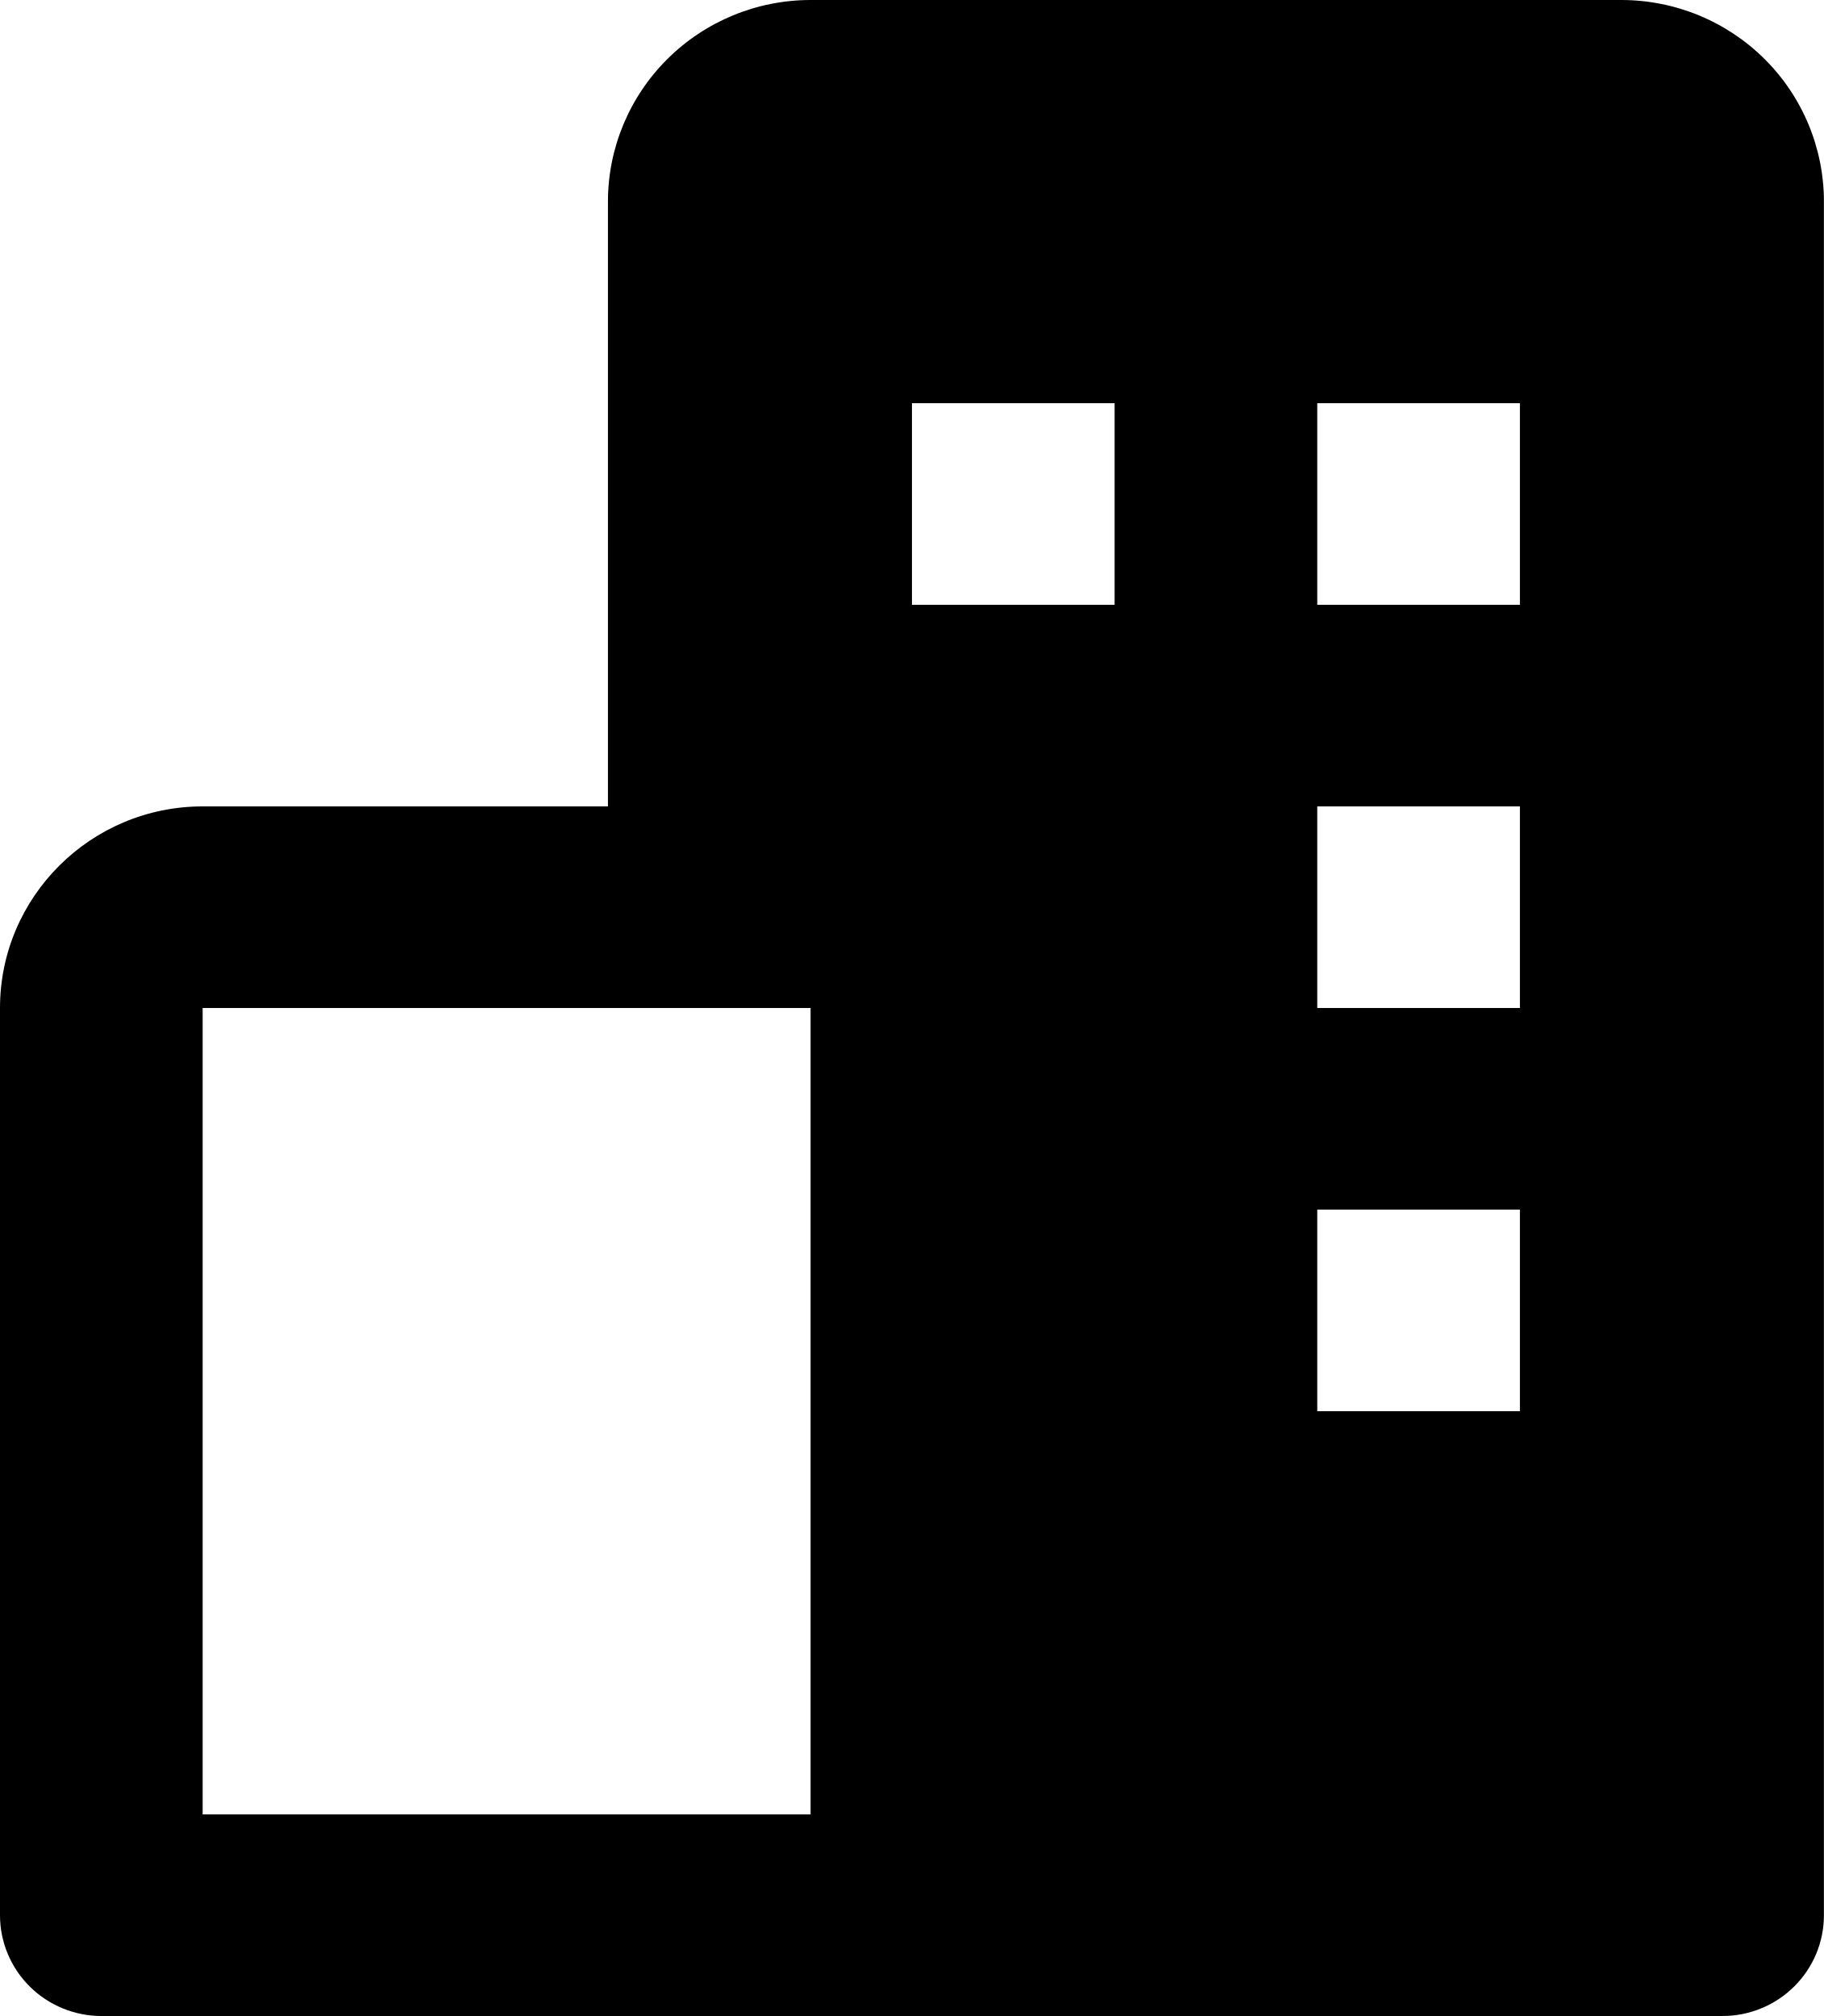
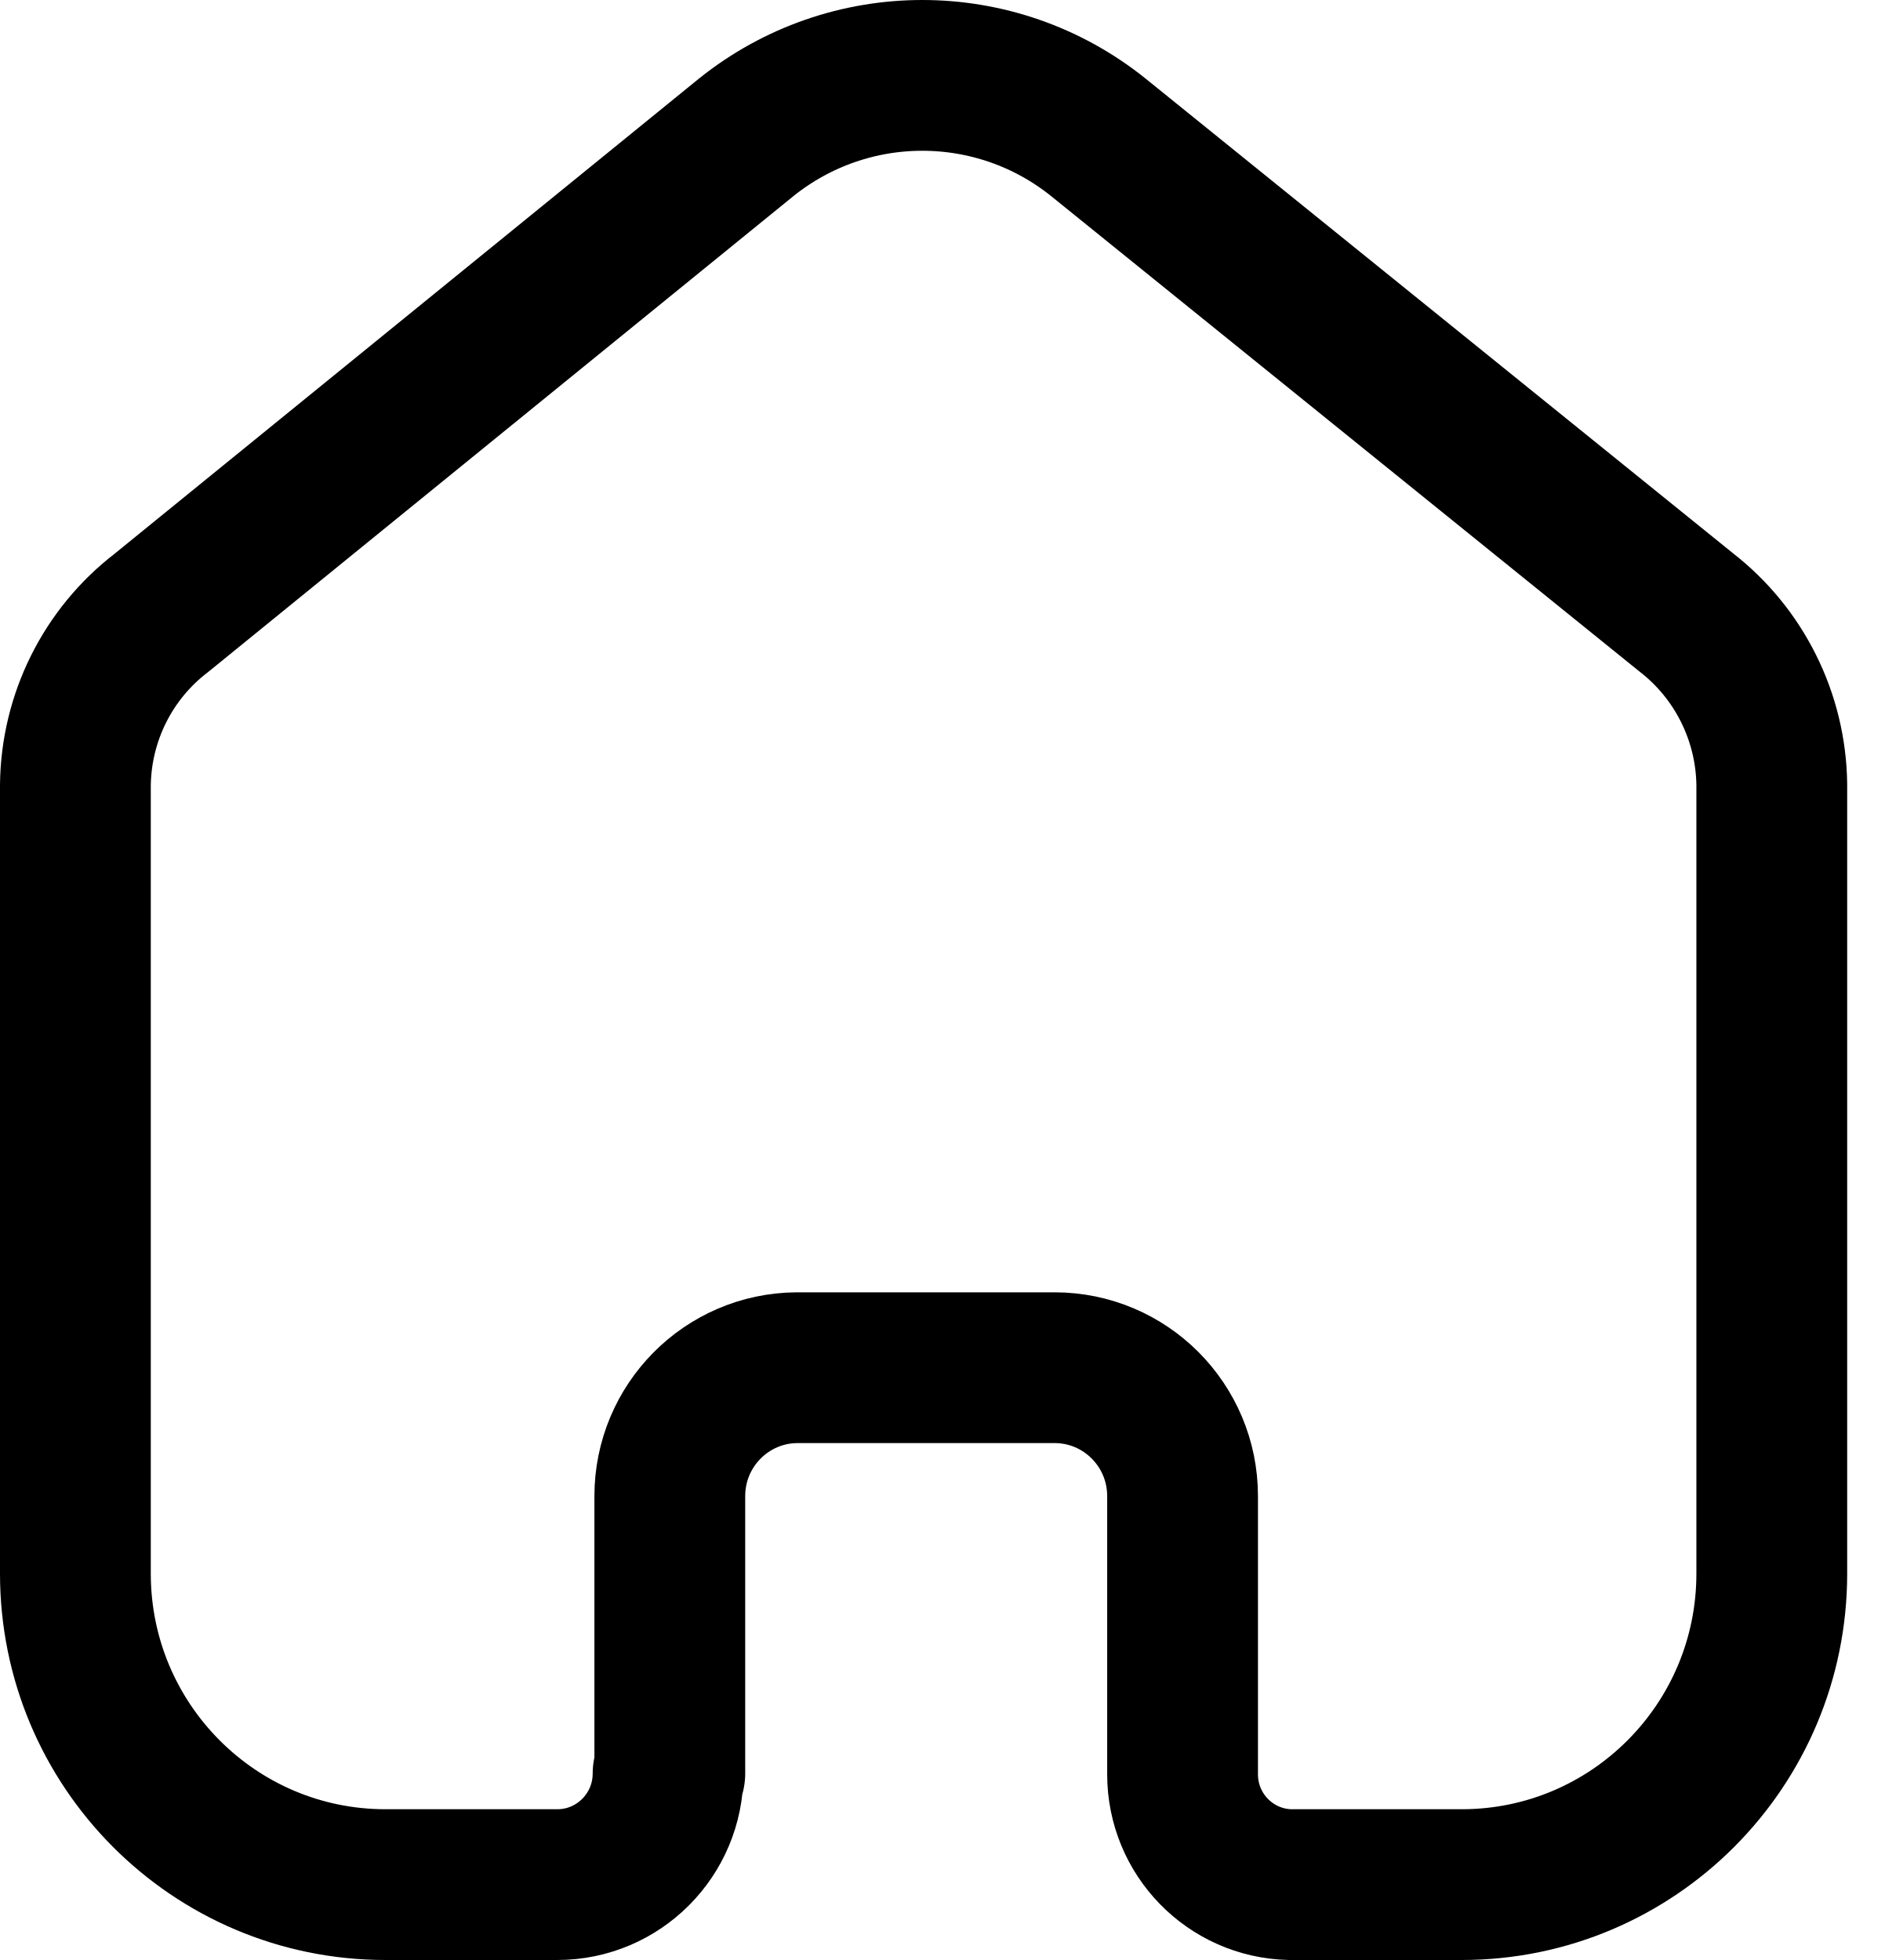
- <svg xmlns="http://www.w3.org/2000/svg" width="19" height="21" viewBox="0 0 19 21" fill="none">
-   <path d="M16.889 0H8.444C7.885 0 7.348 0.221 6.952 0.615C6.556 1.009 6.333 1.543 6.333 2.1V8.4H2.111C0.947 8.4 0 9.342 0 10.5V19.95C0 20.229 0.111 20.495 0.309 20.692C0.507 20.889 0.776 21 1.056 21H17.944C18.224 21 18.493 20.889 18.691 20.692C18.889 20.495 19 20.229 19 19.95V2.1C19 1.543 18.778 1.009 18.382 0.615C17.986 0.221 17.449 0 16.889 0ZM2.111 18.9V10.5H8.444V18.9H2.111ZM11.611 6.3H9.5V4.2H11.611V6.3ZM15.833 14.7H13.722V12.6H15.833V14.7ZM15.833 10.5H13.722V8.4H15.833V10.5ZM15.833 6.3H13.722V4.2H15.833V6.3Z" fill="currentColor" />
+ <svg xmlns="http://www.w3.org/2000/svg" width="25" height="26" viewBox="0 0 25 26" stroke="currentColor" fill="none">
+   <path d="M8.884 23.526V19.846C8.884 18.91 9.637 18.149 10.57 18.143H13.987C14.925 18.143 15.685 18.905 15.685 19.846V23.537C15.685 24.332 16.317 24.981 17.109 25H19.387C21.659 25 23.5 23.153 23.5 20.874V10.405C23.488 9.509 23.068 8.667 22.361 8.12L14.568 1.822C13.203 0.726 11.263 0.726 9.897 1.822L2.139 8.131C1.429 8.676 1.009 9.52 1 10.417V20.874C1 23.153 2.841 25 5.113 25H7.391C8.203 25 8.861 24.34 8.861 23.526" stroke-width="2" stroke-linecap="round" stroke-linejoin="round" />
</svg>
